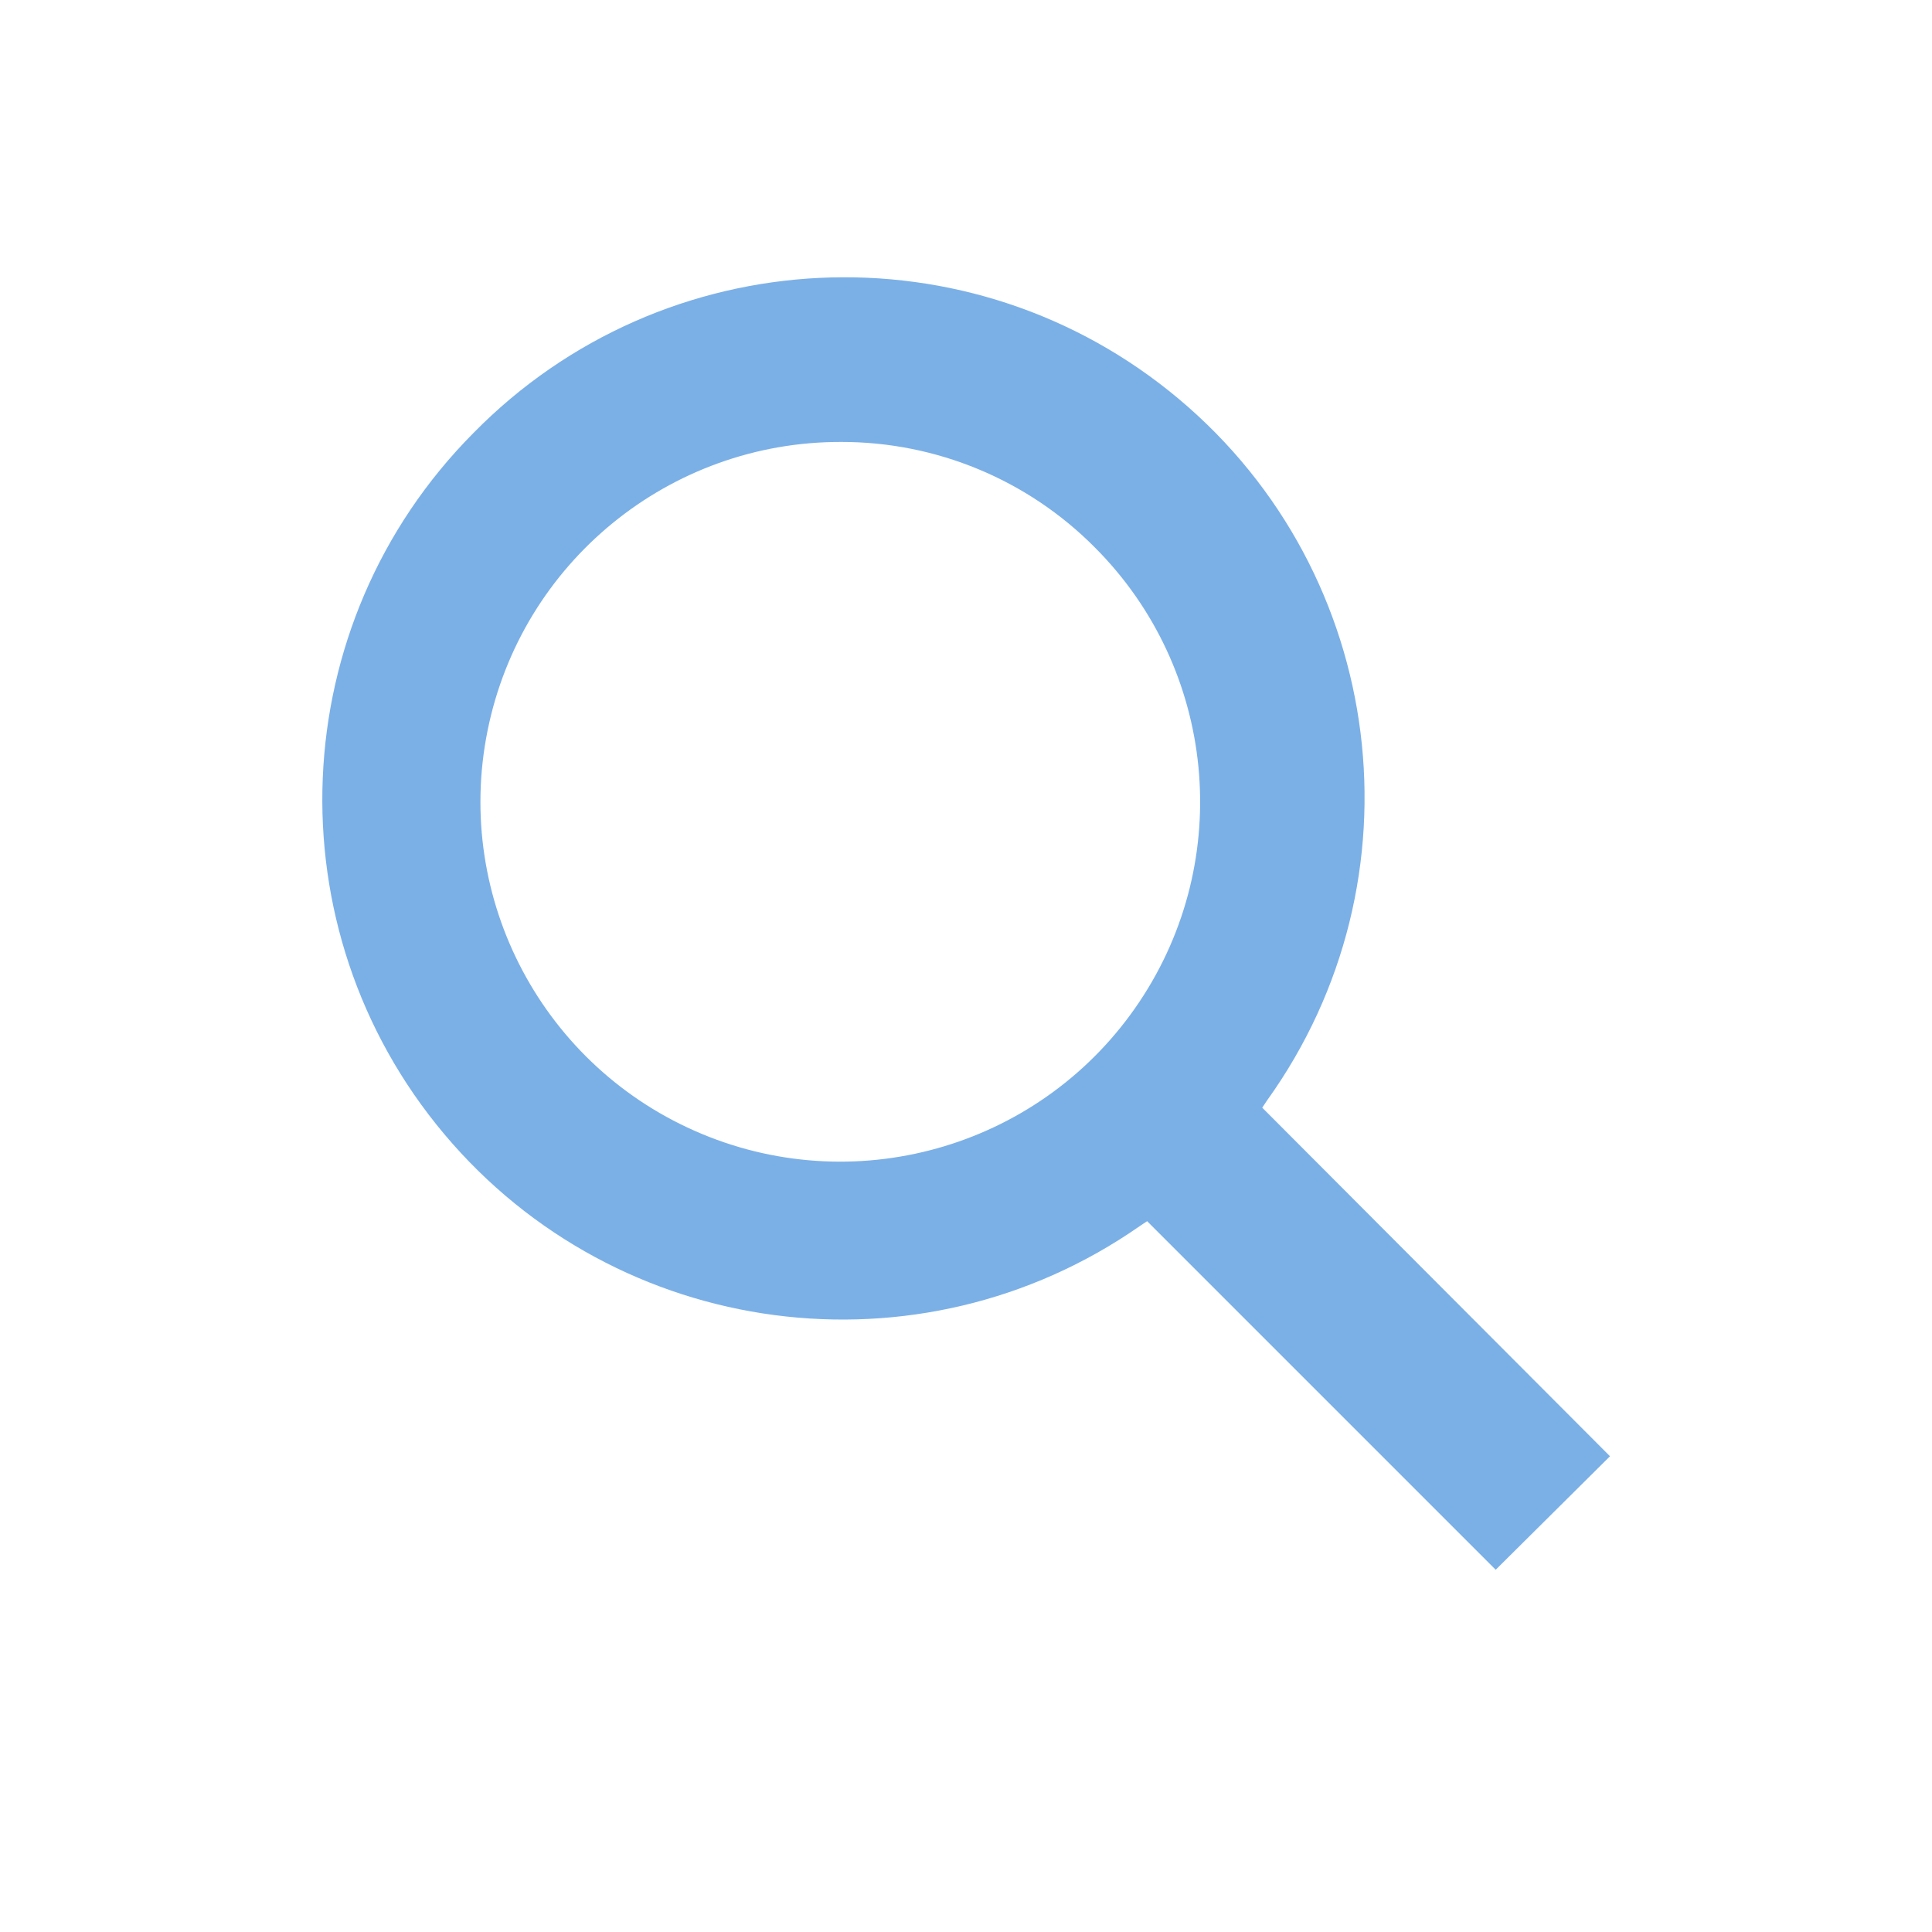
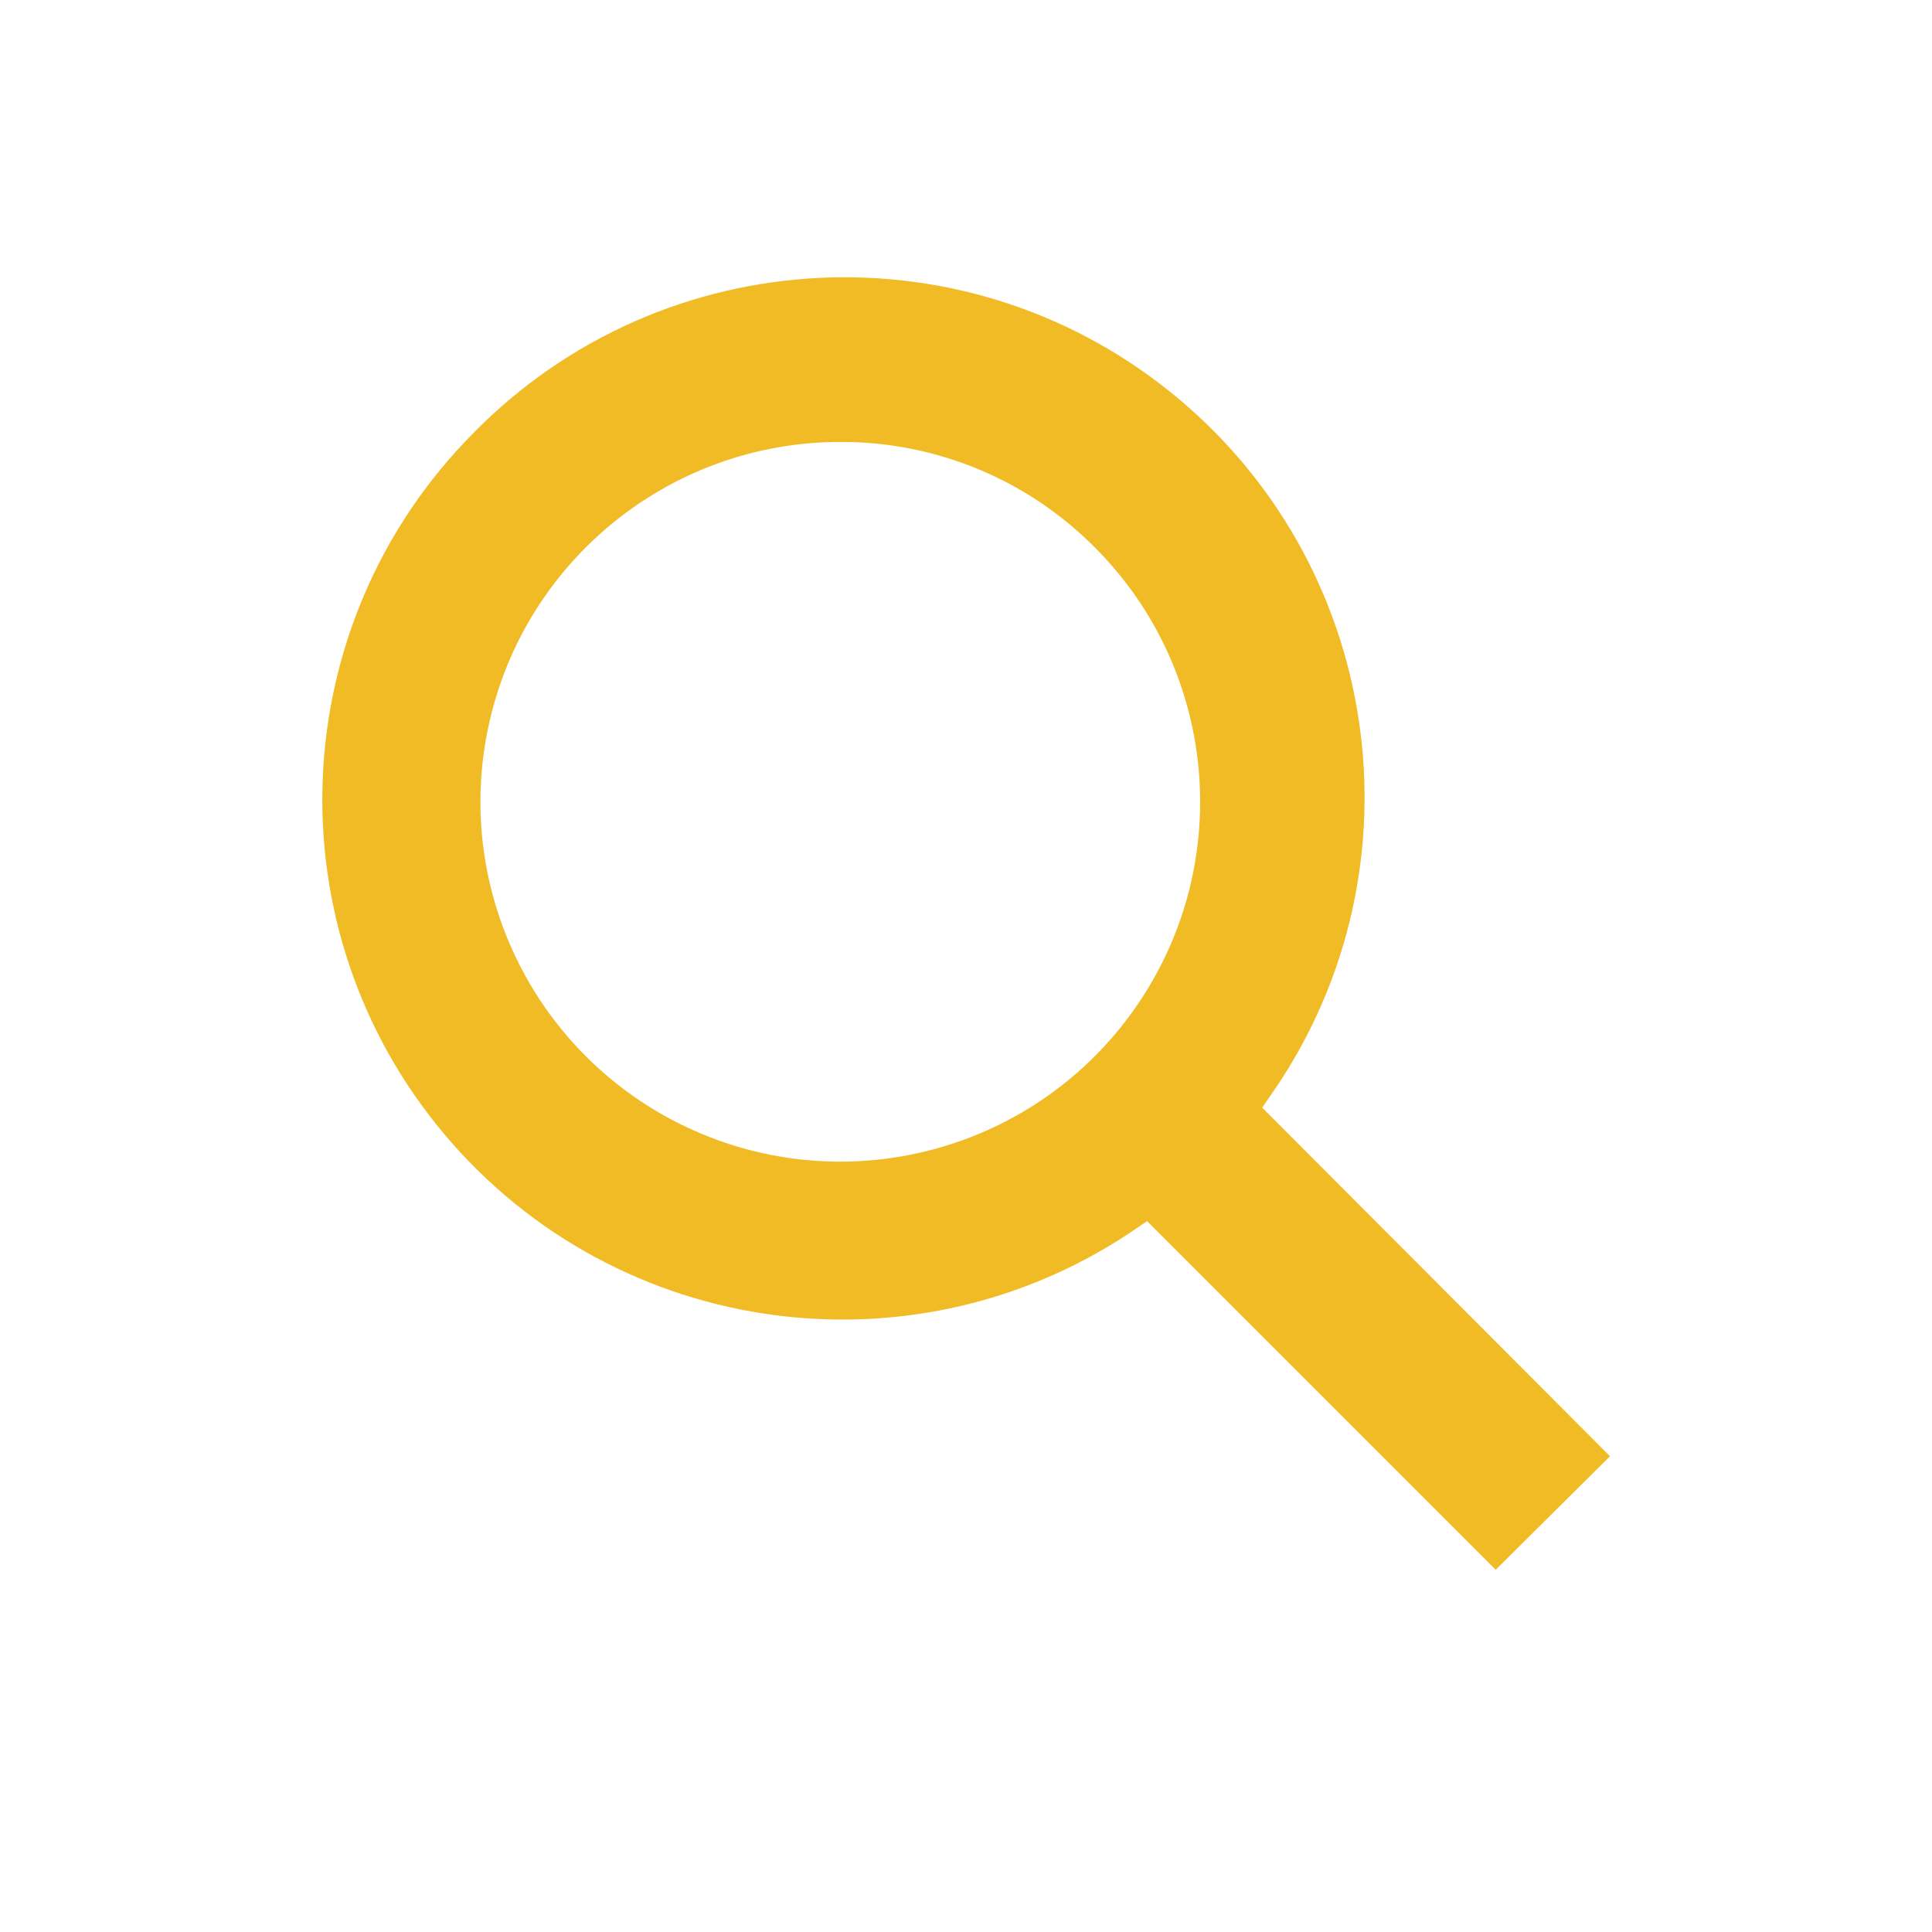
<svg xmlns="http://www.w3.org/2000/svg" id="Laag_1" data-name="Laag 1" viewBox="0 0 24 24">
  <defs>
-     <style>.cls-1{fill:#7BB0E7;}</style>
+     <style>.cls-1{fill:#f0bb25;}</style>
  </defs>
  <path class="cls-1" d="M14.25,15.17l-.09.06A6.46,6.46,0,0,1,5.88,5.38a6.46,6.46,0,0,1,9.86,8.29l-.06.09L20,18.09l-1.42,1.41ZM10.45,5.49A4.47,4.47,0,1,0,13.6,6.8,4.43,4.43,0,0,0,10.45,5.49Z" />
</svg>
